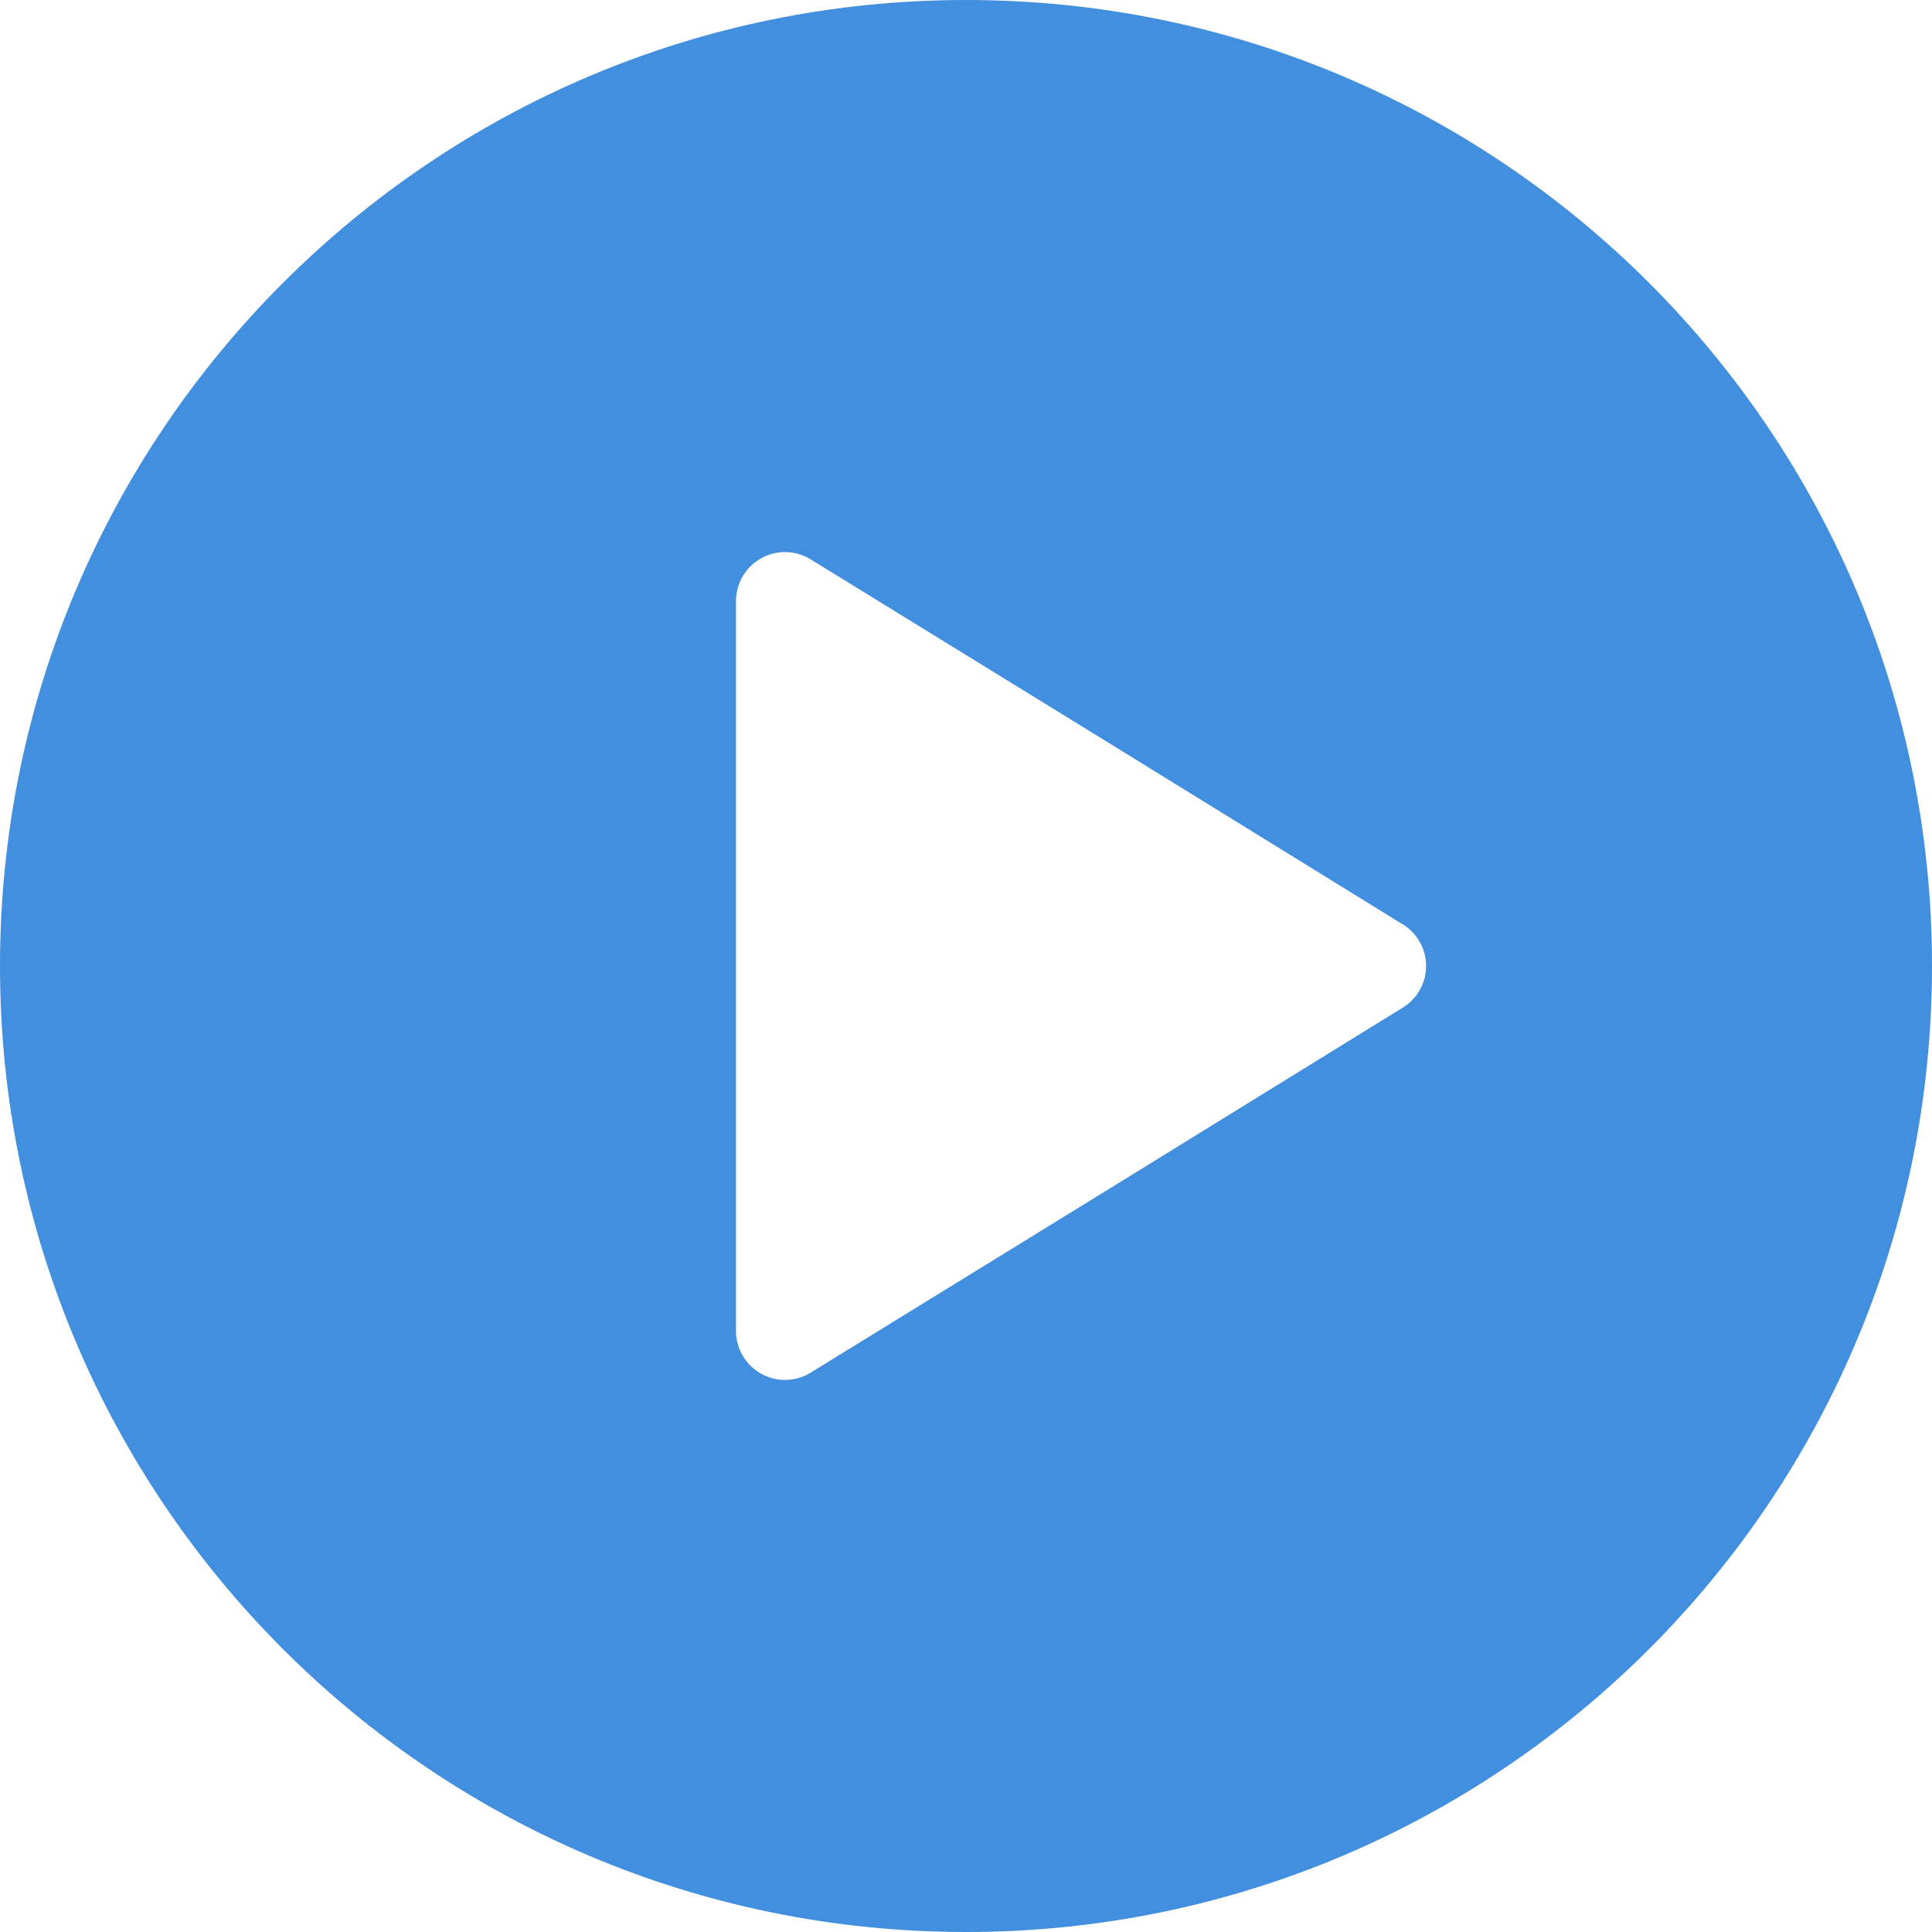
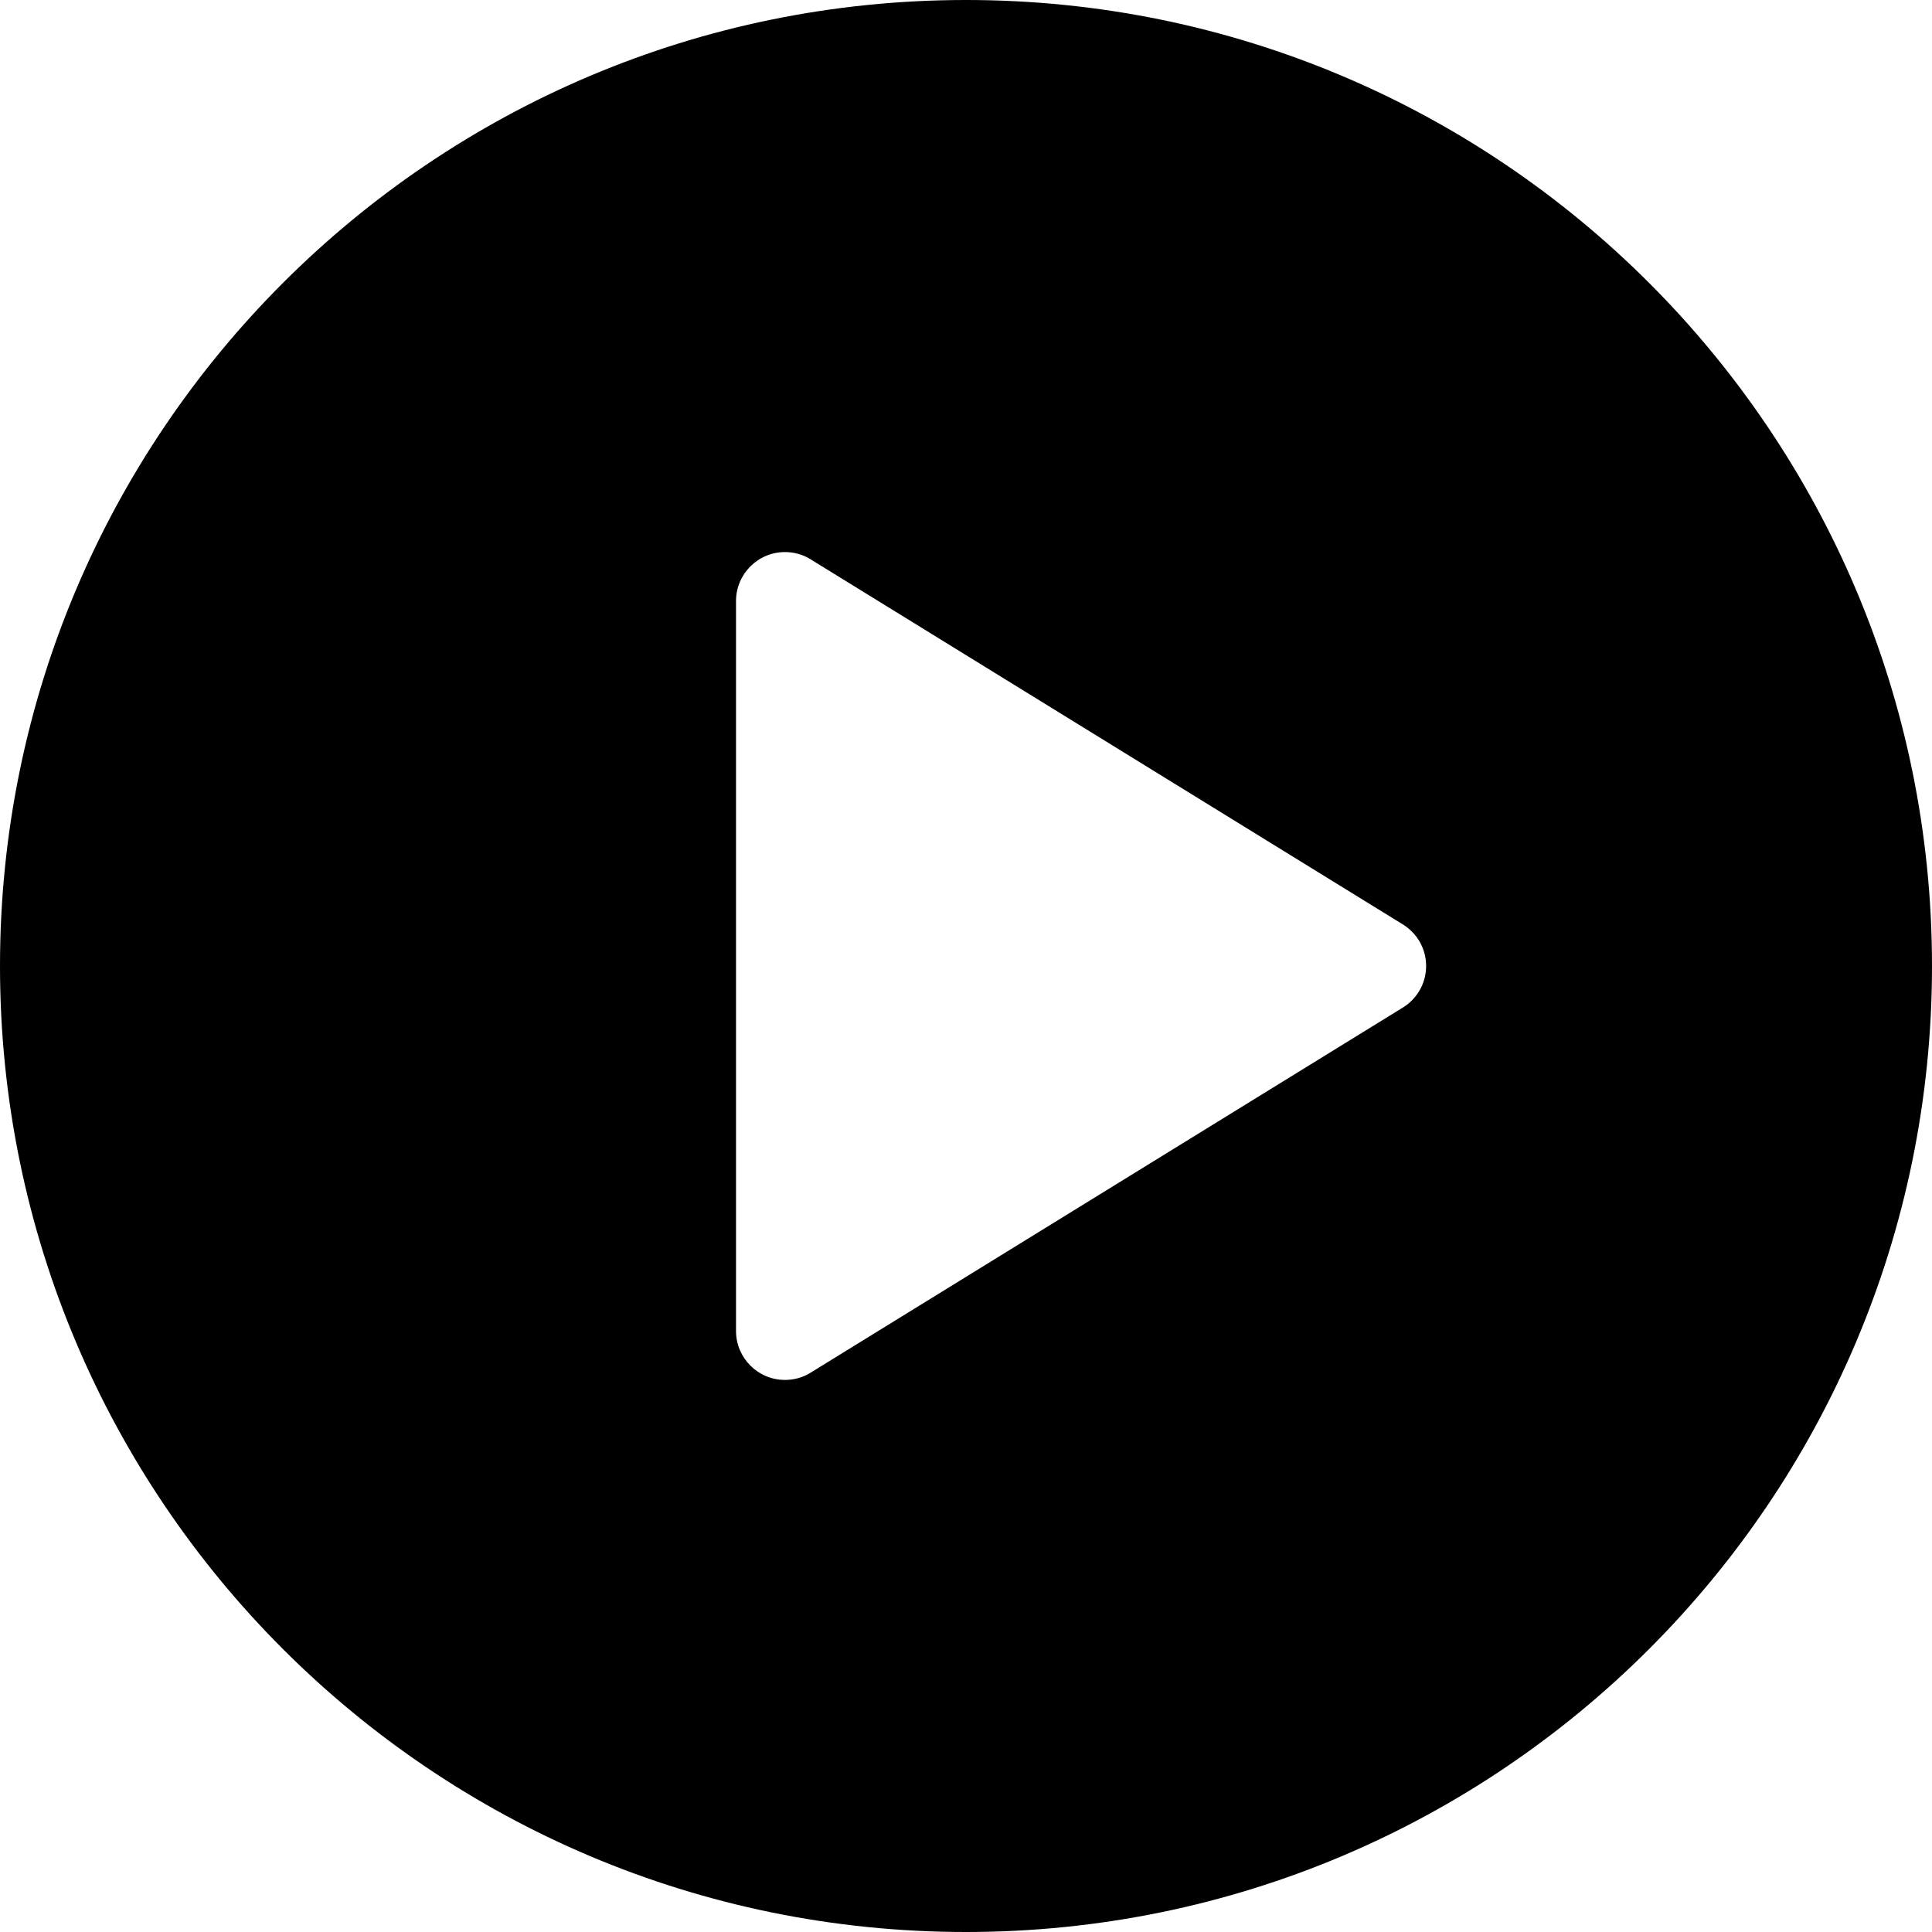
- <svg xmlns="http://www.w3.org/2000/svg" viewBox="0 0 42 42">
-   <defs>
-     <style>.cls-1{fill:#418fde;}</style>
-   </defs>
-   <g id="Layer_2" data-name="Layer 2">
-     <g id="Icons">
-       <path class="cls-1" d="M21,0A21,21,0,1,0,42,21,20.997,20.997,0,0,0,21,0Zm9.47,21.92L24.25,25.76l-6.66,4.1A1.065,1.065,0,0,1,16,28.94V13.06a1.065,1.065,0,0,1,1.59-.92L24.25,16.24l6.22,3.84A1.061,1.061,0,0,1,30.47,21.92Z" />
-     </g>
-   </g>
+ <svg xmlns="http://www.w3.org/2000/svg" version="1.1" width="100" height="100" viewBox="0 0 100 100">
+   <path d="M50 0c-27.614 0-50 22.386-50 50s22.386 50 50 50c27.614 0 50-22.386 50-50v0c0-0.002 0-0.004 0-0.006 0-27.611-22.383-49.994-49.994-49.994-0.002 0-0.004 0-0.007 0h0zM72.548 52.19l-30.666 18.905c-0.36 0.207-0.791 0.33-1.251 0.33-1.395 0-2.527-1.127-2.535-2.52v-37.81c0.009-1.394 1.14-2.52 2.535-2.52 0.46 0 0.891 0.122 1.263 0.336l-0.012-0.007 30.666 18.905c0.763 0.444 1.268 1.258 1.268 2.19s-0.505 1.746-1.256 2.184l-0.012 0.006z" />
</svg>
